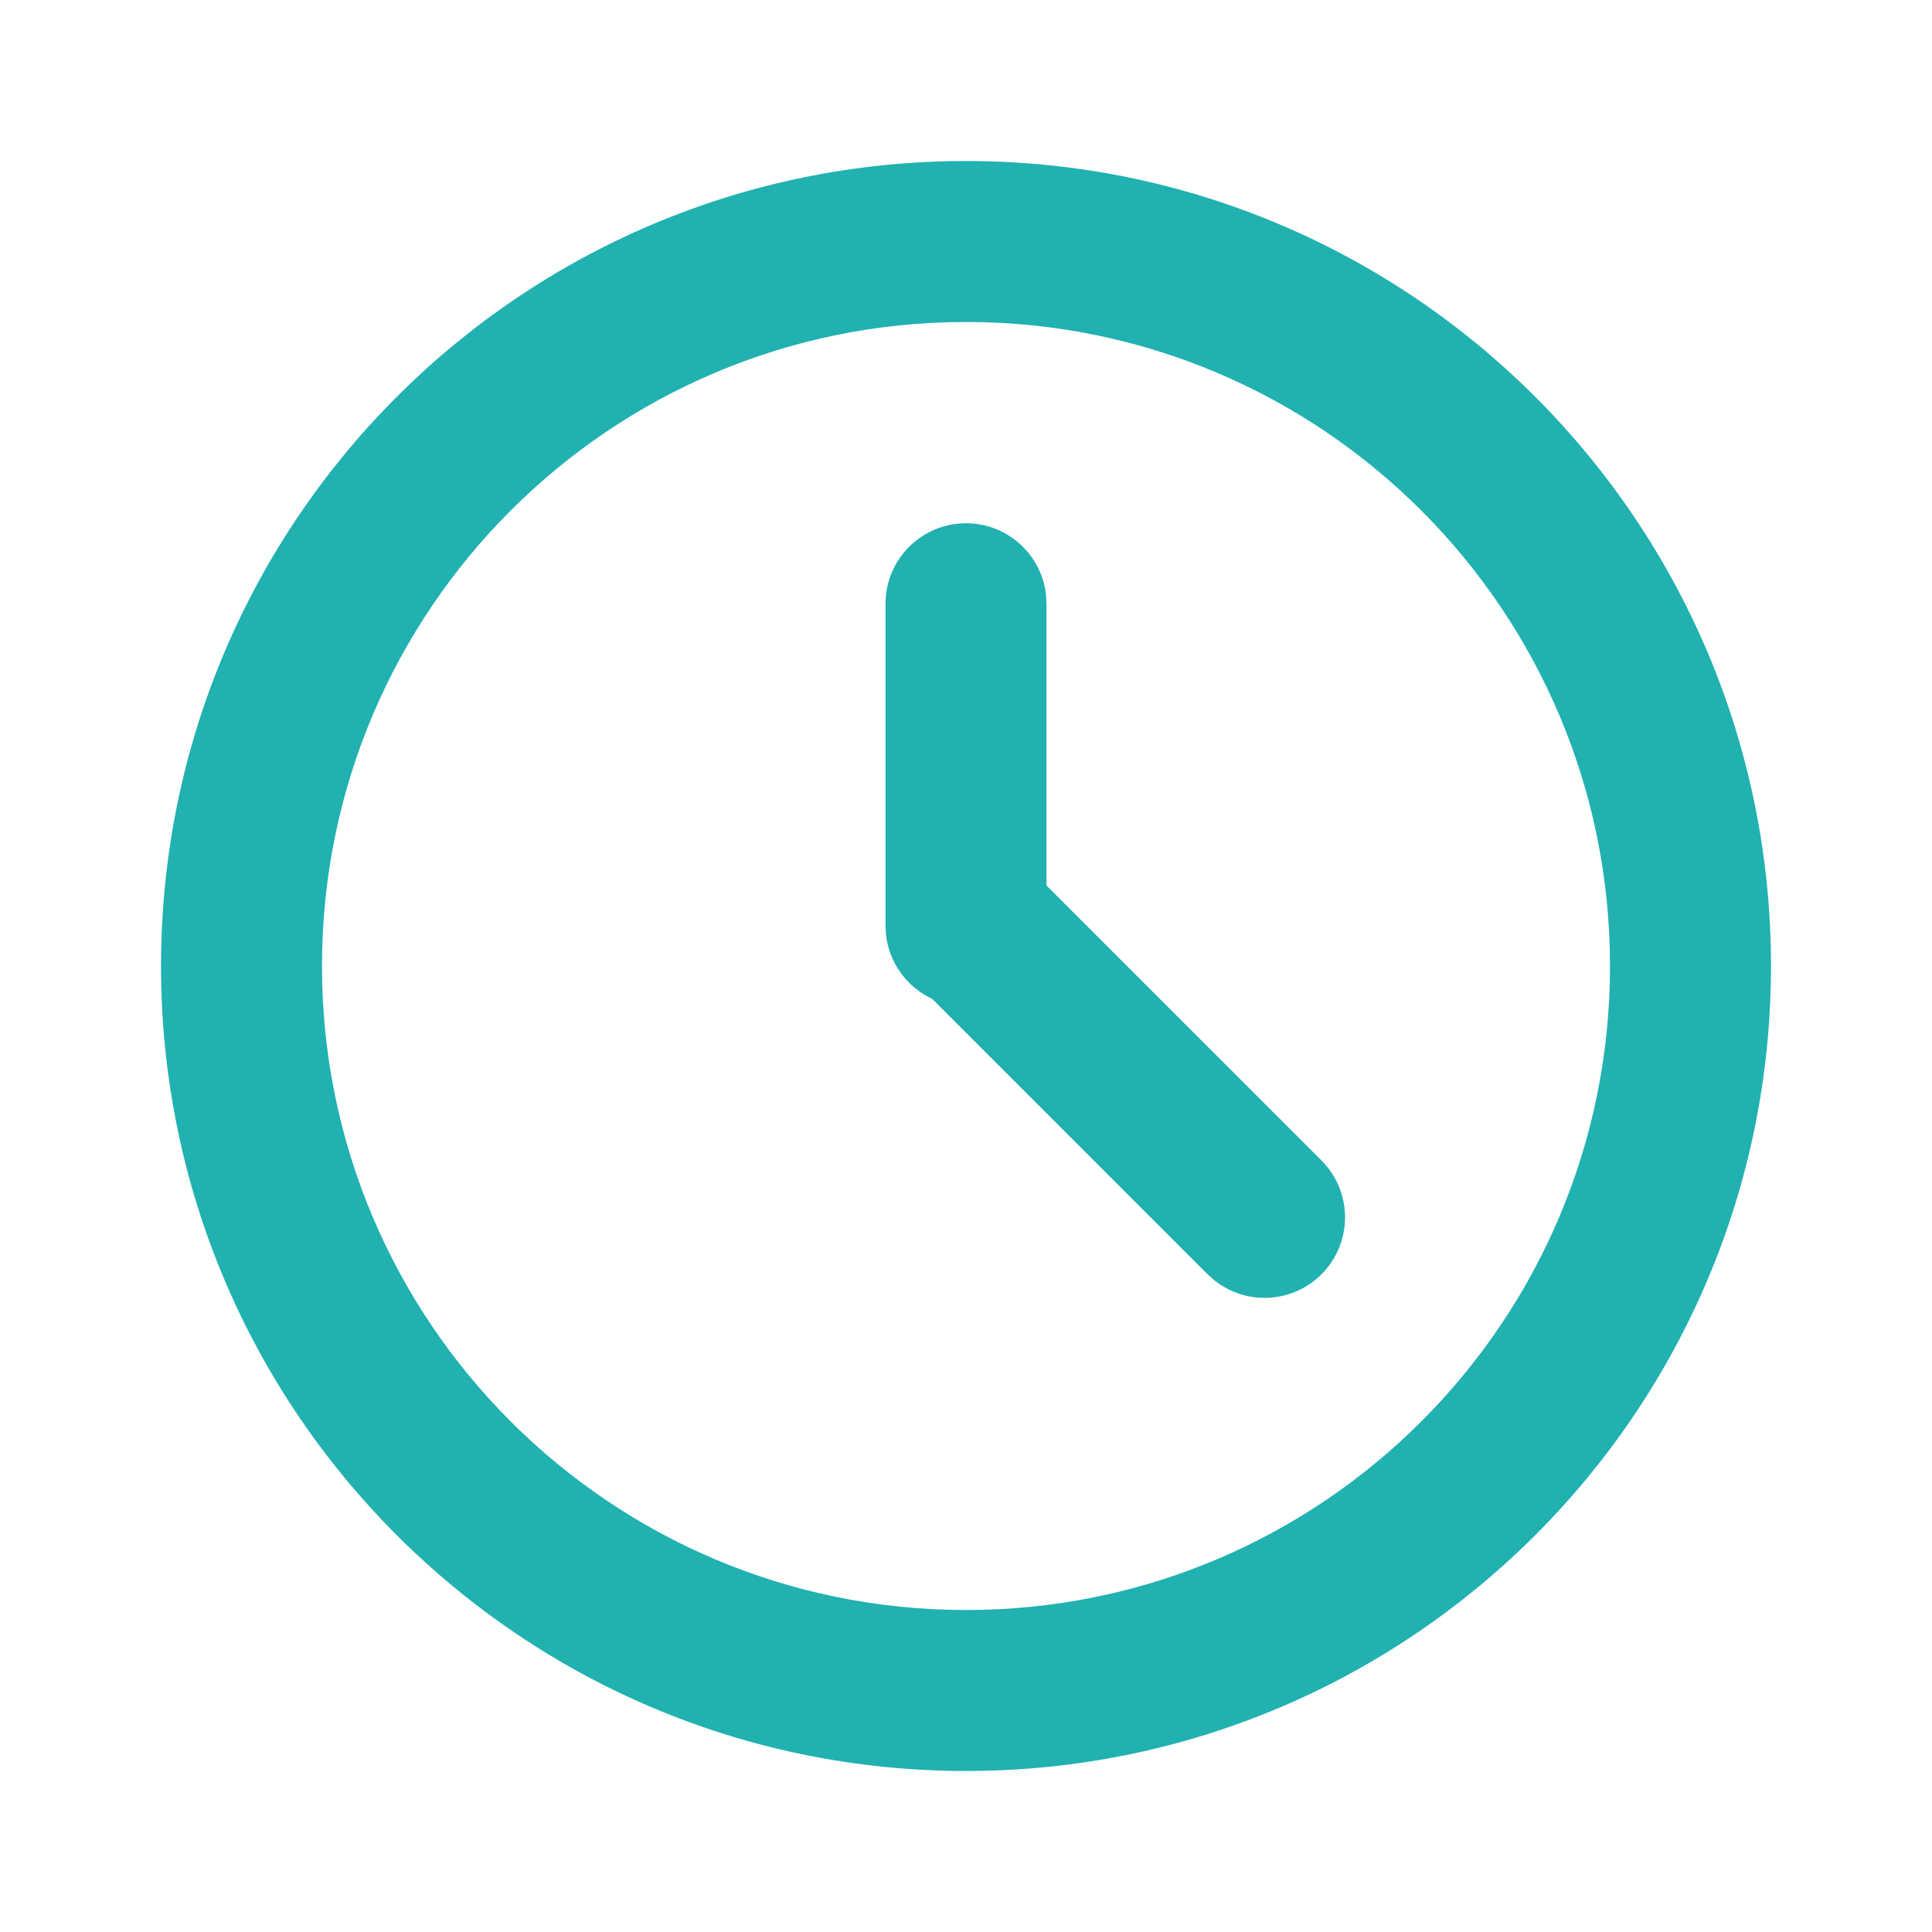
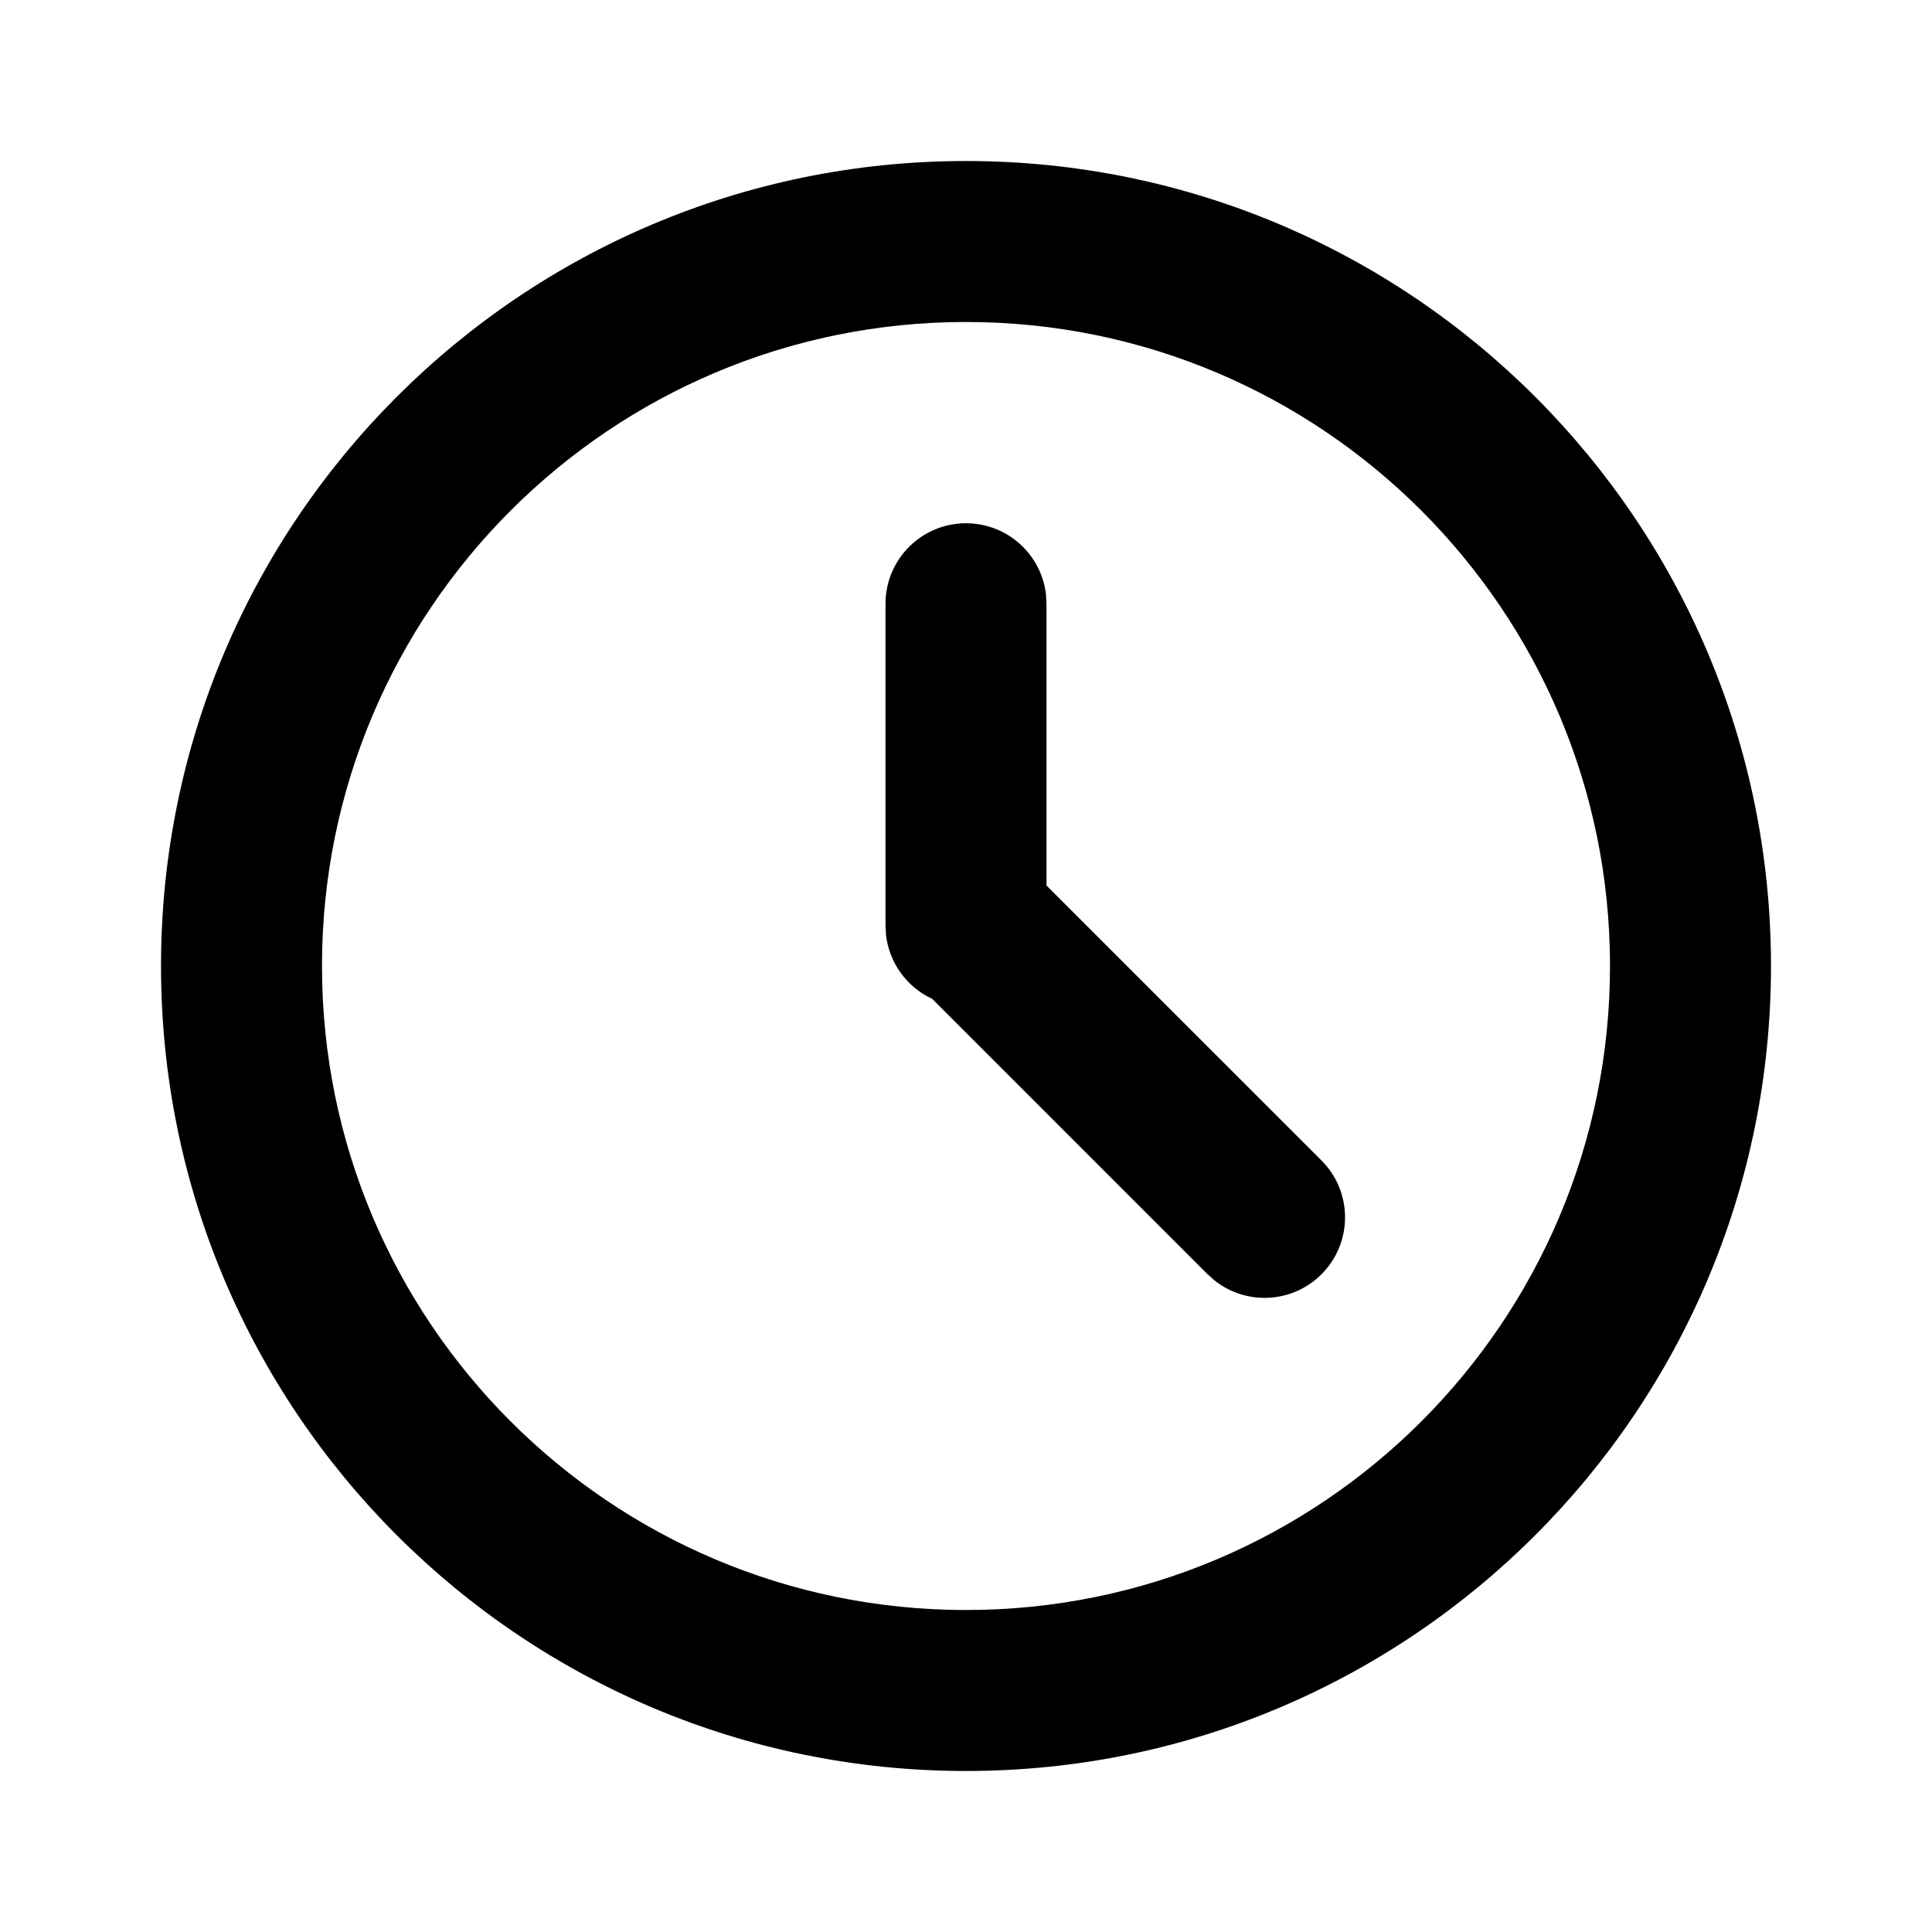
<svg xmlns="http://www.w3.org/2000/svg" width="56" height="56" viewBox="0 0 56 56">
-   <path d="M28 4.667c12.887 0 23.333 10.446 23.333 23.333 0 12.887-10.446 23.333-23.333 23.333C15.113 51.333 4.667 40.887 4.667 28 4.667 15.113 15.113 4.667 28 4.667zm0 4.666C17.69 9.333 9.333 17.691 9.333 28c0 10.31 8.358 18.667 18.667 18.667 10.31 0 18.667-8.358 18.667-18.667 0-10.31-8.358-18.667-18.667-18.667zm0 5.834c1.197 0 2.183.9 2.318 2.06l.015.273v8.167l7.967 7.966a2.333 2.333 0 0 1-3.096 3.481L35 36.933l-7.966-7.967-.018-.016a2.335 2.335 0 0 1-1.334-1.845l-.015-.272V17.5A2.333 2.333 0 0 1 28 15.167z" fill="#21B1B1" fill-rule="evenodd" />
+   <path d="M28 4.667c12.887 0 23.333 10.446 23.333 23.333 0 12.887-10.446 23.333-23.333 23.333C15.113 51.333 4.667 40.887 4.667 28 4.667 15.113 15.113 4.667 28 4.667zm0 4.666C17.69 9.333 9.333 17.691 9.333 28c0 10.31 8.358 18.667 18.667 18.667 10.31 0 18.667-8.358 18.667-18.667 0-10.31-8.358-18.667-18.667-18.667zm0 5.834c1.197 0 2.183.9 2.318 2.06l.015.273v8.167l7.967 7.966a2.333 2.333 0 0 1-3.096 3.481L35 36.933l-7.966-7.967-.018-.016a2.335 2.335 0 0 1-1.334-1.845l-.015-.272V17.5A2.333 2.333 0 0 1 28 15.167z" fill="currentColor" fill-rule="evenodd" />
</svg>
